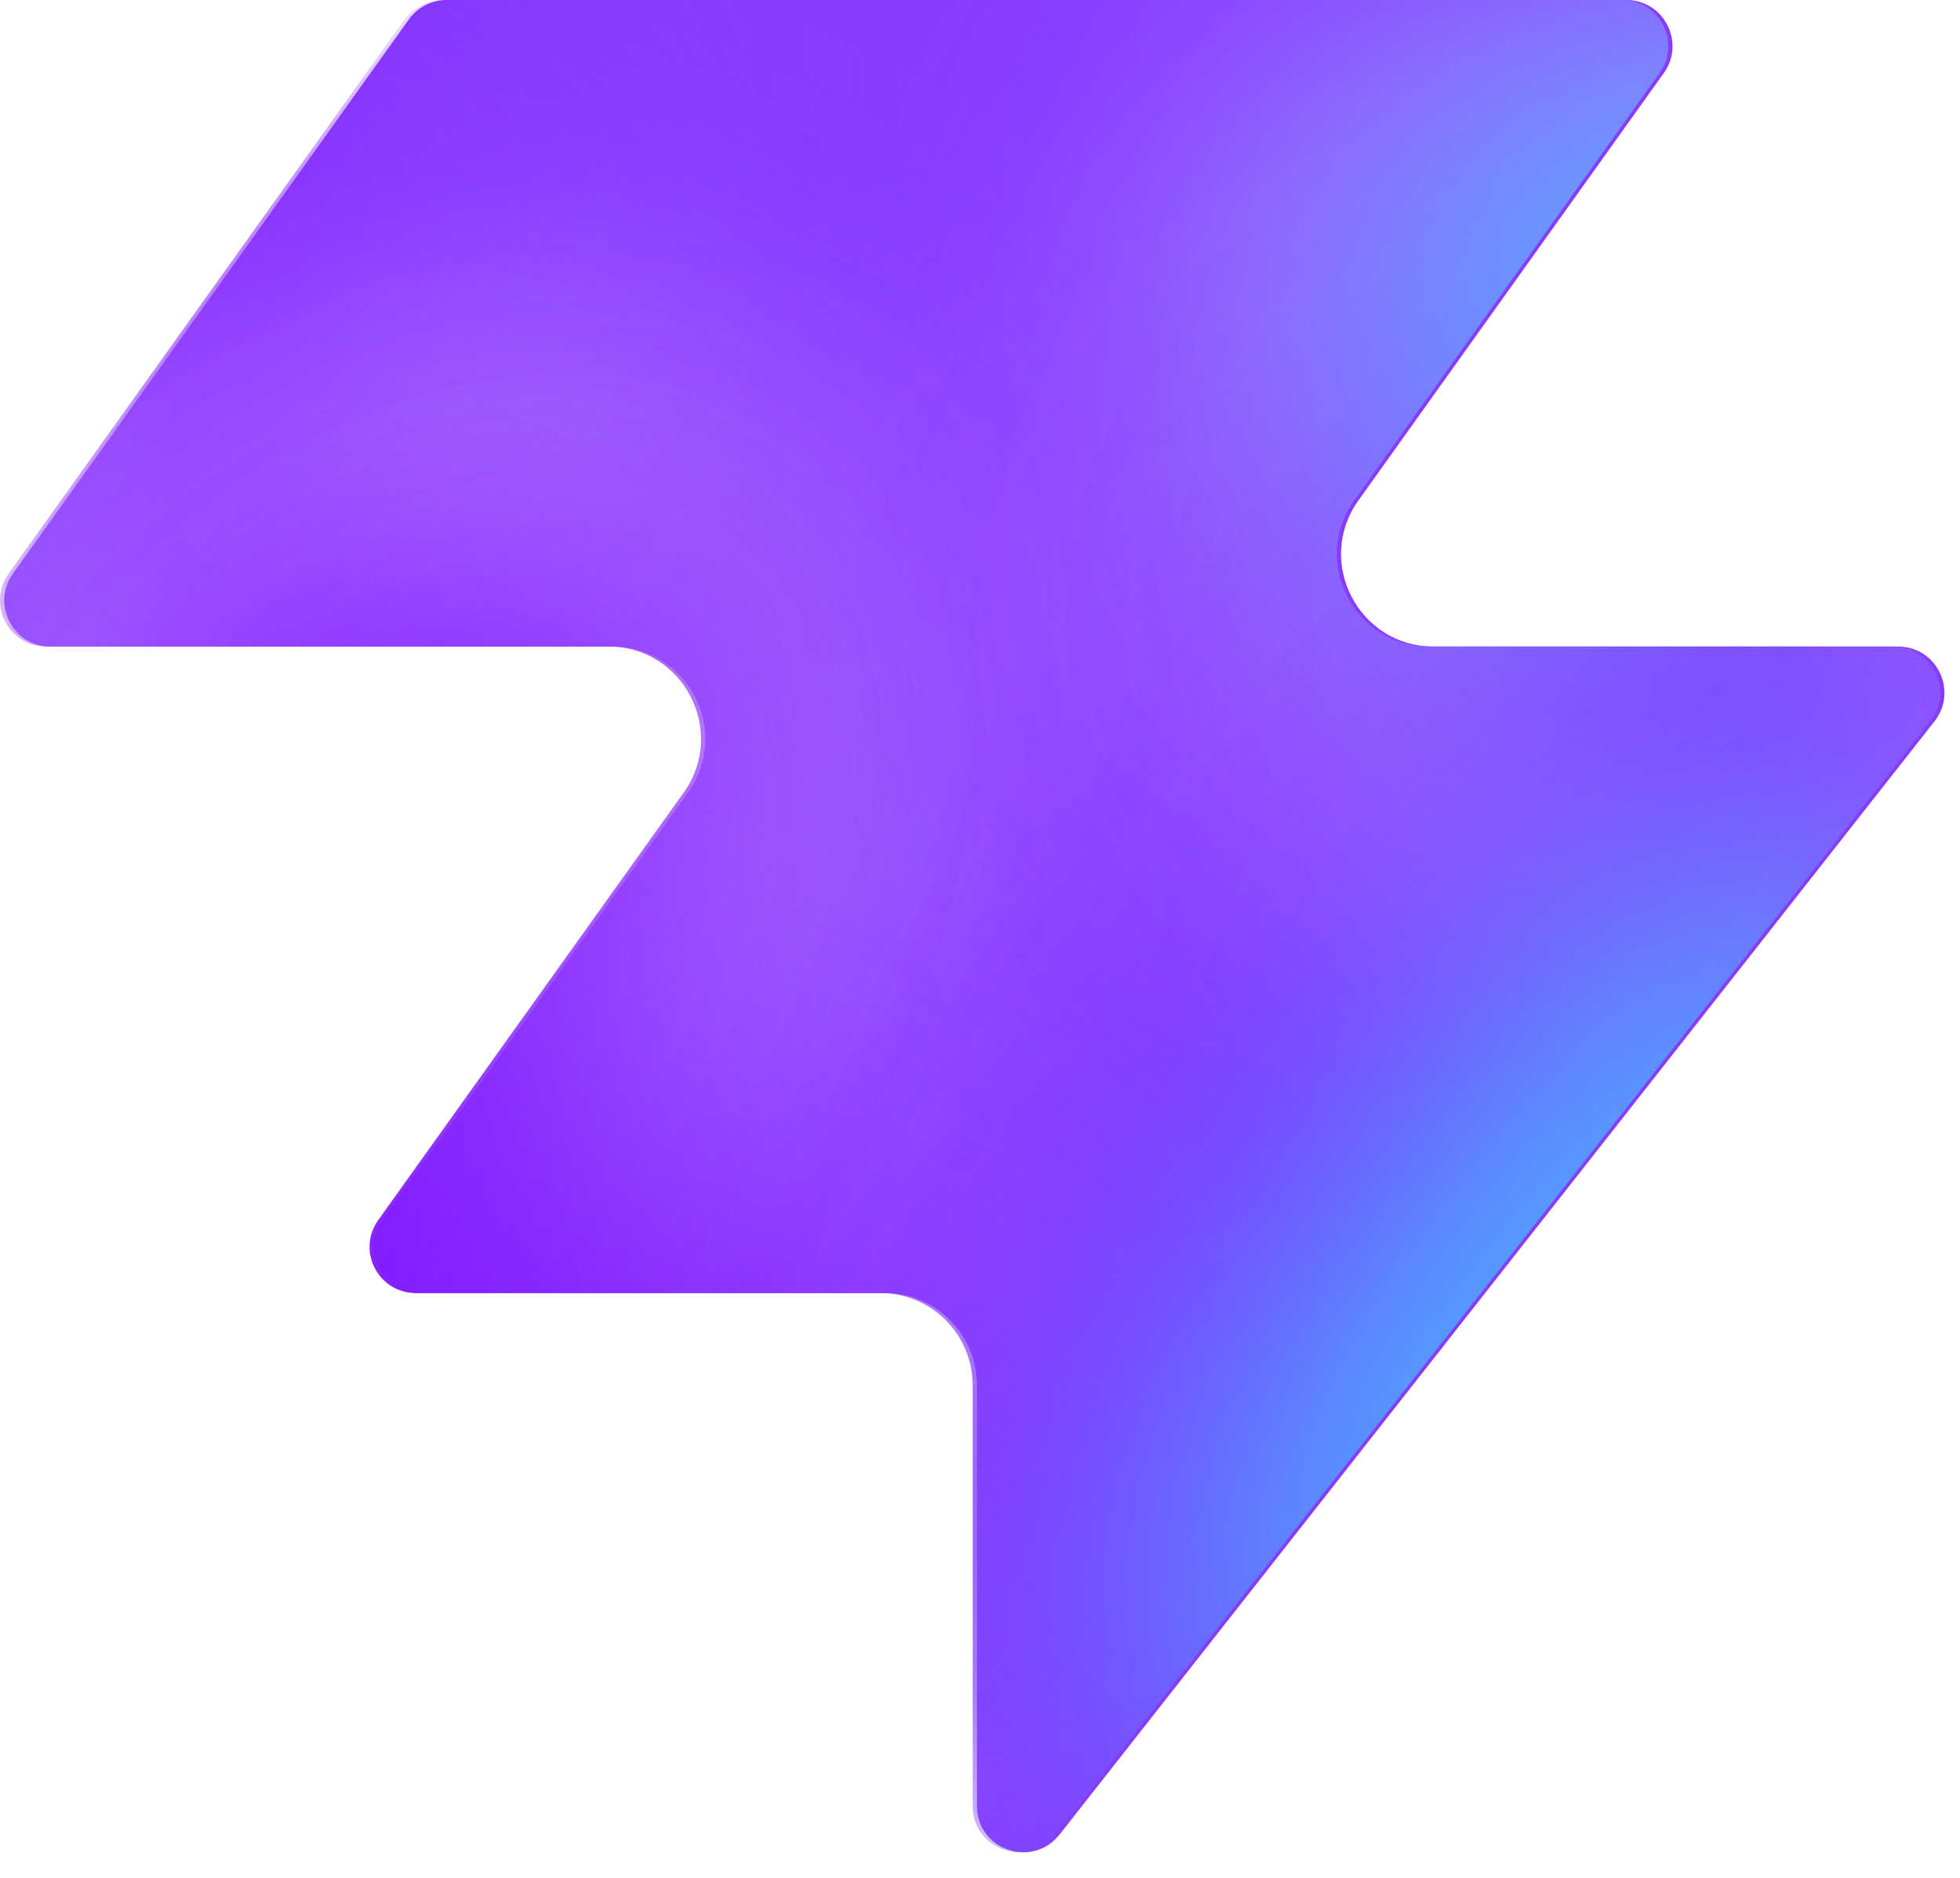
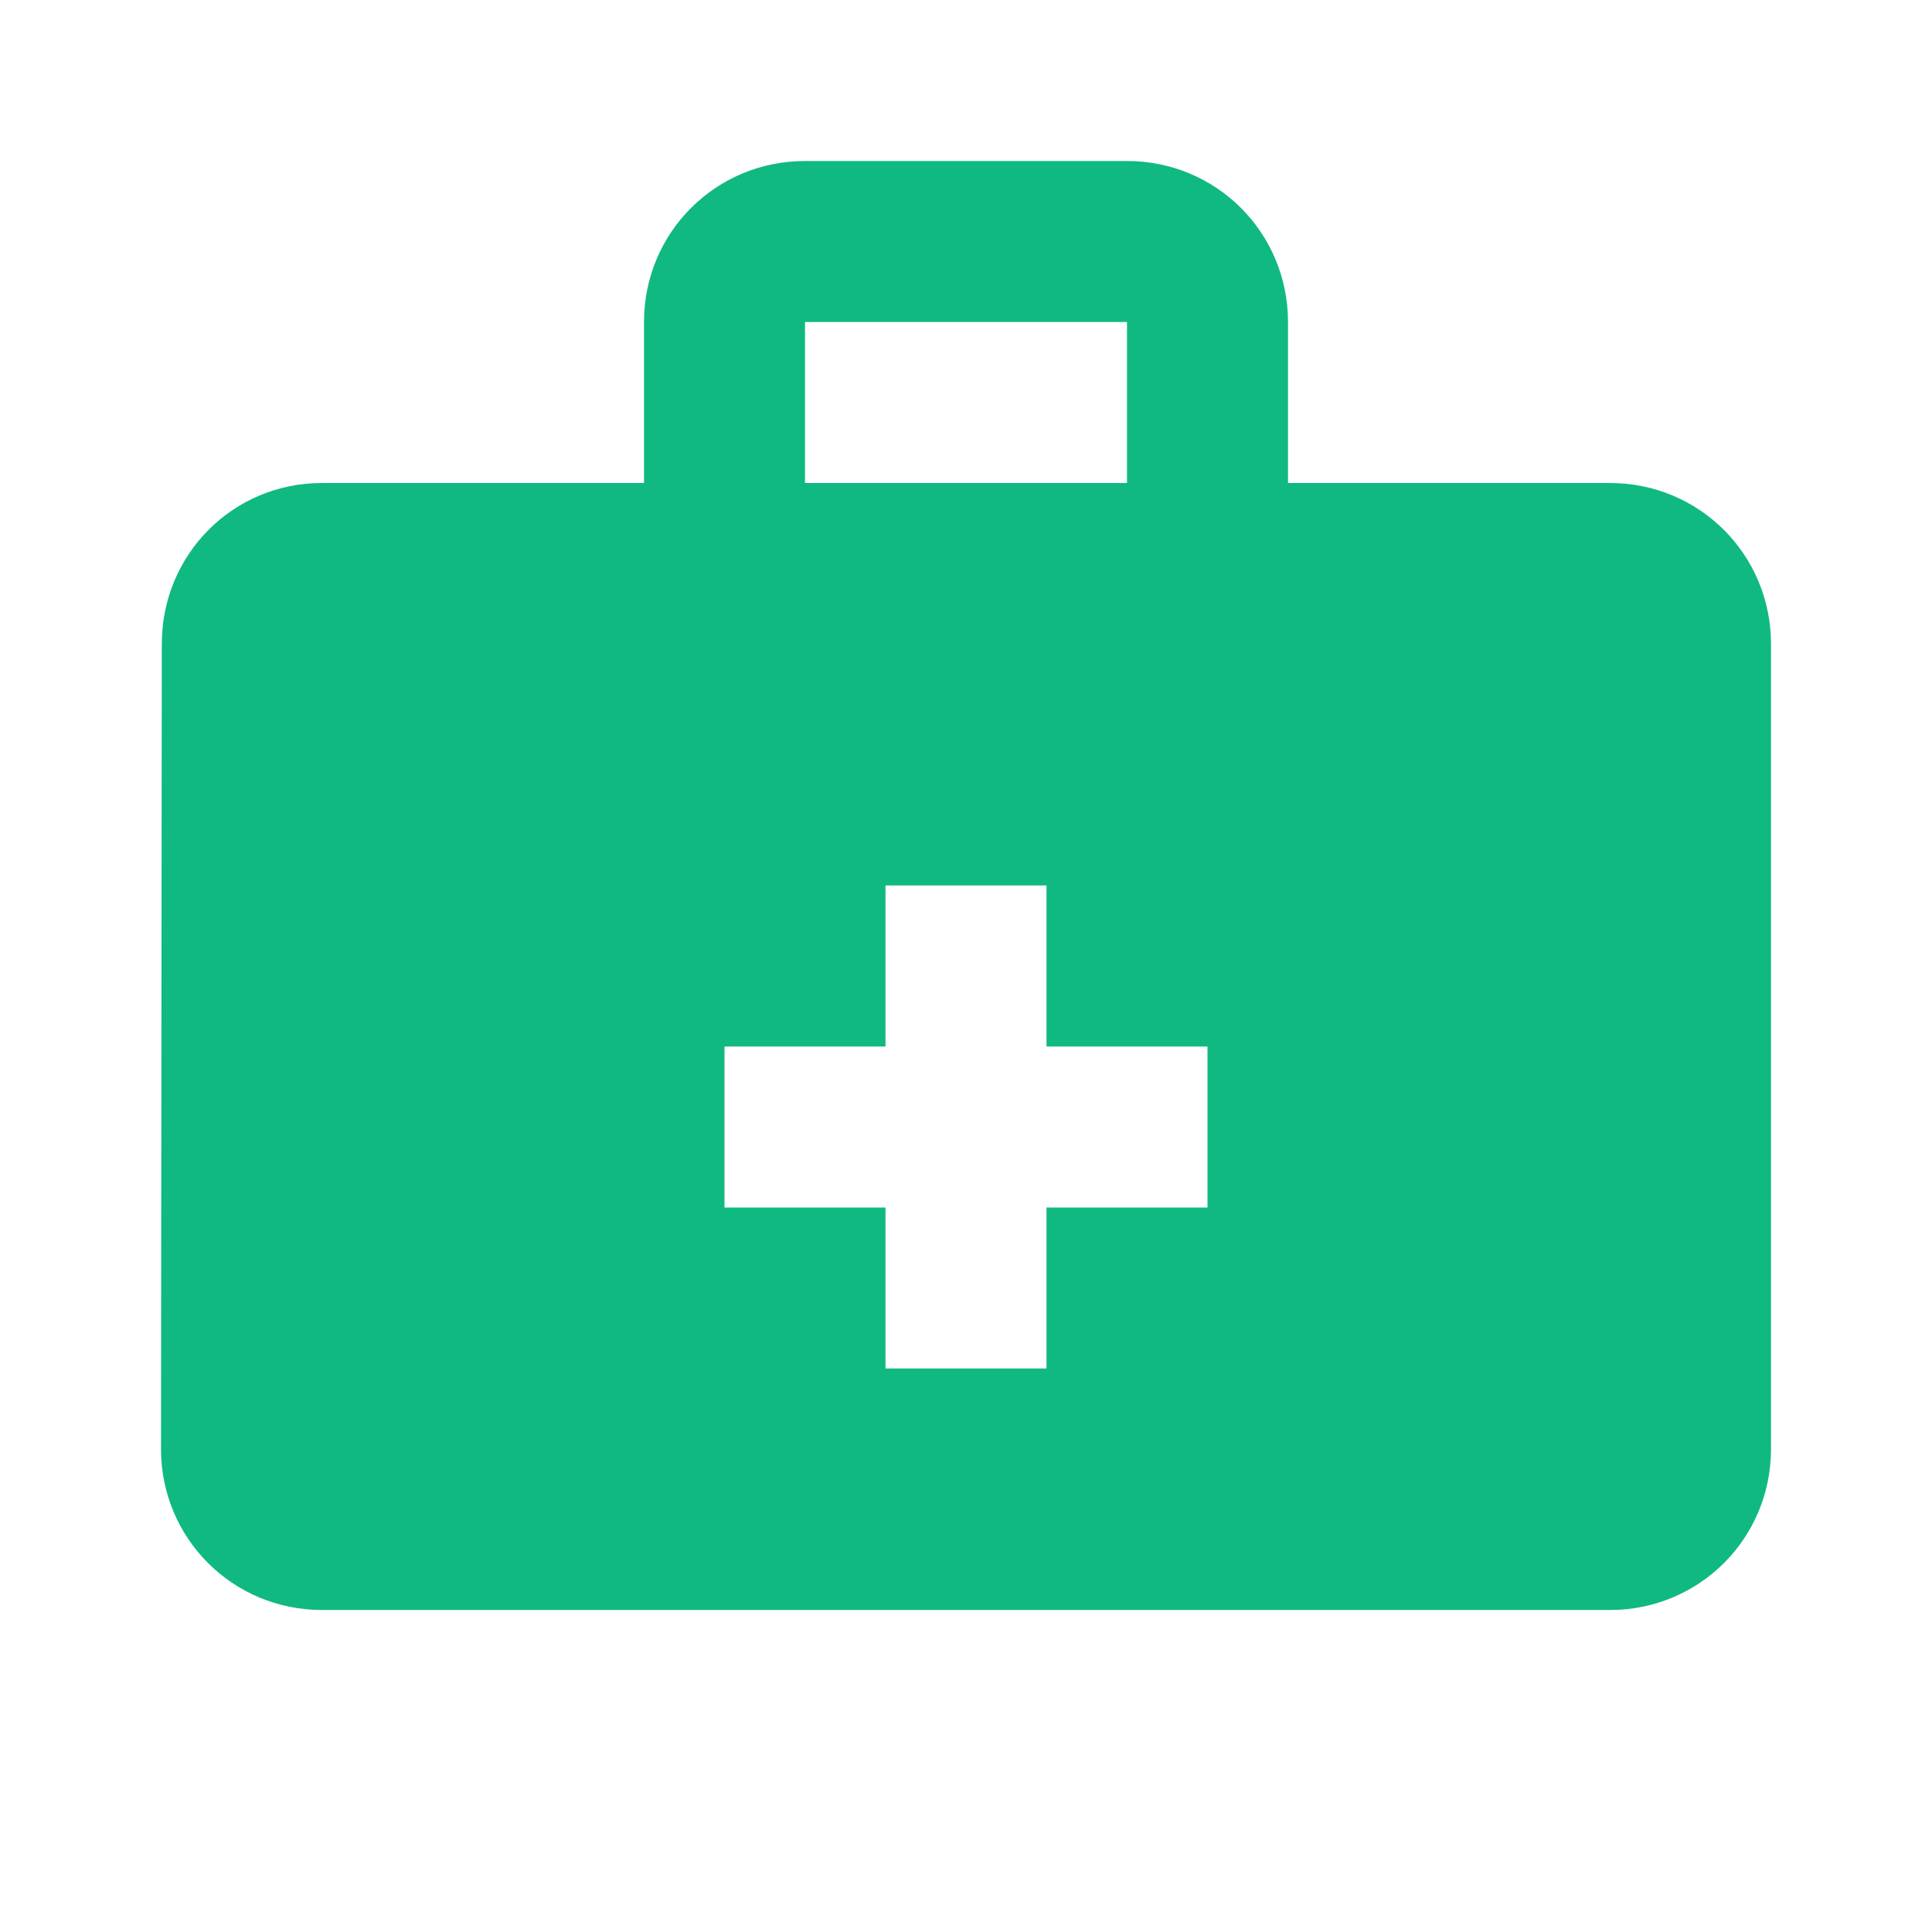
- <svg xmlns="http://www.w3.org/2000/svg" width="48" height="46" fill="none" viewBox="0 0 48 46">
-   <path fill="#863bff" d="M25.946 44.938c-.664.845-2.021.375-2.021-.698V33.937a2.26 2.26 0 0 0-2.262-2.262H10.287c-.92 0-1.456-1.04-.92-1.788l7.48-10.471c1.07-1.497 0-3.578-1.842-3.578H1.237c-.92 0-1.456-1.04-.92-1.788L10.013.474c.214-.297.556-.474.92-.474h28.894c.92 0 1.456 1.04.92 1.788l-7.48 10.471c-1.07 1.498 0 3.579 1.842 3.579h11.377c.943 0 1.473 1.088.89 1.83L25.947 44.94z" style="fill:#863bff;fill:color(display-p3 .525 .23 1);fill-opacity:1" />
-   <mask id="a" width="48" height="46" x="0" y="0" maskUnits="userSpaceOnUse" style="mask-type:alpha">
-     <path fill="#000" d="M25.842 44.938c-.664.844-2.021.375-2.021-.698V33.937a2.26 2.26 0 0 0-2.262-2.262H10.183c-.92 0-1.456-1.04-.92-1.788l7.48-10.471c1.07-1.498 0-3.579-1.842-3.579H1.133c-.92 0-1.456-1.04-.92-1.787L9.91.473c.214-.297.556-.474.92-.474h28.894c.92 0 1.456 1.04.92 1.788l-7.48 10.471c-1.07 1.498 0 3.578 1.842 3.578h11.377c.943 0 1.473 1.088.89 1.832L25.843 44.94z" style="fill:#000;fill-opacity:1" />
-   </mask>
-   <g mask="url(#a)">
-     <g filter="url(#b)">
-       <ellipse cx="5.508" cy="14.704" fill="#ede6ff" rx="5.508" ry="14.704" style="fill:#ede6ff;fill:color(display-p3 .927 .903 1);fill-opacity:1" transform="matrix(.00324 1 1 -.00324 -4.47 31.516)" />
-     </g>
-     <g filter="url(#c)">
-       <ellipse cx="10.399" cy="29.851" fill="#ede6ff" rx="10.399" ry="29.851" style="fill:#ede6ff;fill:color(display-p3 .927 .903 1);fill-opacity:1" transform="matrix(.00324 1 1 -.00324 -39.328 7.883)" />
-     </g>
-     <g filter="url(#d)">
-       <ellipse cx="5.508" cy="30.487" fill="#7e14ff" rx="5.508" ry="30.487" style="fill:#7e14ff;fill:color(display-p3 .492 .077 1);fill-opacity:1" transform="rotate(89.814 -25.913 -14.639)scale(1 -1)" />
-     </g>
-     <g filter="url(#e)">
-       <ellipse cx="5.508" cy="30.599" fill="#7e14ff" rx="5.508" ry="30.599" style="fill:#7e14ff;fill:color(display-p3 .492 .077 1);fill-opacity:1" transform="rotate(89.814 -32.644 -3.334)scale(1 -1)" />
-     </g>
-     <g filter="url(#f)">
-       <ellipse cx="5.508" cy="30.599" fill="#7e14ff" rx="5.508" ry="30.599" style="fill:#7e14ff;fill:color(display-p3 .492 .077 1);fill-opacity:1" transform="matrix(.00324 1 1 -.00324 -34.34 30.47)" />
-     </g>
-     <g filter="url(#g)">
-       <ellipse cx="14.072" cy="22.078" fill="#ede6ff" rx="14.072" ry="22.078" style="fill:#ede6ff;fill:color(display-p3 .927 .903 1);fill-opacity:1" transform="rotate(93.35 24.506 48.493)scale(-1 1)" />
-     </g>
-     <g filter="url(#h)">
-       <ellipse cx="3.47" cy="21.501" fill="#7e14ff" rx="3.47" ry="21.501" style="fill:#7e14ff;fill:color(display-p3 .492 .077 1);fill-opacity:1" transform="rotate(89.009 28.708 47.59)scale(-1 1)" />
-     </g>
-     <g filter="url(#i)">
-       <ellipse cx="3.47" cy="21.501" fill="#7e14ff" rx="3.47" ry="21.501" style="fill:#7e14ff;fill:color(display-p3 .492 .077 1);fill-opacity:1" transform="rotate(89.009 28.708 47.59)scale(-1 1)" />
-     </g>
-     <g filter="url(#j)">
-       <ellipse cx=".387" cy="8.972" fill="#7e14ff" rx="4.407" ry="29.108" style="fill:#7e14ff;fill:color(display-p3 .492 .077 1);fill-opacity:1" transform="rotate(39.51 .387 8.972)" />
-     </g>
-     <g filter="url(#k)">
-       <ellipse cx="47.523" cy="-6.092" fill="#7e14ff" rx="4.407" ry="29.108" style="fill:#7e14ff;fill:color(display-p3 .492 .077 1);fill-opacity:1" transform="rotate(37.892 47.523 -6.092)" />
-     </g>
-     <g filter="url(#l)">
-       <ellipse cx="41.412" cy="6.333" fill="#47bfff" rx="5.971" ry="9.665" style="fill:#47bfff;fill:color(display-p3 .28 .748 1);fill-opacity:1" transform="rotate(37.892 41.412 6.333)" />
-     </g>
-     <g filter="url(#m)">
-       <ellipse cx="-1.879" cy="38.332" fill="#7e14ff" rx="4.407" ry="29.108" style="fill:#7e14ff;fill:color(display-p3 .492 .077 1);fill-opacity:1" transform="rotate(37.892 -1.88 38.332)" />
-     </g>
-     <g filter="url(#n)">
-       <ellipse cx="-1.879" cy="38.332" fill="#7e14ff" rx="4.407" ry="29.108" style="fill:#7e14ff;fill:color(display-p3 .492 .077 1);fill-opacity:1" transform="rotate(37.892 -1.88 38.332)" />
-     </g>
-     <g filter="url(#o)">
-       <ellipse cx="35.651" cy="29.907" fill="#7e14ff" rx="4.407" ry="29.108" style="fill:#7e14ff;fill:color(display-p3 .492 .077 1);fill-opacity:1" transform="rotate(37.892 35.651 29.907)" />
-     </g>
-     <g filter="url(#p)">
-       <ellipse cx="38.418" cy="32.4" fill="#47bfff" rx="5.971" ry="15.297" style="fill:#47bfff;fill:color(display-p3 .28 .748 1);fill-opacity:1" transform="rotate(37.892 38.418 32.4)" />
-     </g>
-   </g>
-   <defs>
-     <filter id="b" width="60.045" height="41.654" x="-19.77" y="16.149" color-interpolation-filters="sRGB" filterUnits="userSpaceOnUse">
-       <feFlood flood-opacity="0" result="BackgroundImageFix" />
-       <feBlend in="SourceGraphic" in2="BackgroundImageFix" result="shape" />
-       <feGaussianBlur result="effect1_foregroundBlur_2002_17158" stdDeviation="7.659" />
-     </filter>
-     <filter id="c" width="90.34" height="51.437" x="-54.613" y="-7.533" color-interpolation-filters="sRGB" filterUnits="userSpaceOnUse">
-       <feFlood flood-opacity="0" result="BackgroundImageFix" />
-       <feBlend in="SourceGraphic" in2="BackgroundImageFix" result="shape" />
-       <feGaussianBlur result="effect1_foregroundBlur_2002_17158" stdDeviation="7.659" />
-     </filter>
-     <filter id="d" width="79.355" height="29.4" x="-49.64" y="2.03" color-interpolation-filters="sRGB" filterUnits="userSpaceOnUse">
-       <feFlood flood-opacity="0" result="BackgroundImageFix" />
-       <feBlend in="SourceGraphic" in2="BackgroundImageFix" result="shape" />
-       <feGaussianBlur result="effect1_foregroundBlur_2002_17158" stdDeviation="4.596" />
-     </filter>
-     <filter id="e" width="79.579" height="29.4" x="-45.045" y="20.029" color-interpolation-filters="sRGB" filterUnits="userSpaceOnUse">
-       <feFlood flood-opacity="0" result="BackgroundImageFix" />
-       <feBlend in="SourceGraphic" in2="BackgroundImageFix" result="shape" />
-       <feGaussianBlur result="effect1_foregroundBlur_2002_17158" stdDeviation="4.596" />
-     </filter>
-     <filter id="f" width="79.579" height="29.4" x="-43.513" y="21.178" color-interpolation-filters="sRGB" filterUnits="userSpaceOnUse">
-       <feFlood flood-opacity="0" result="BackgroundImageFix" />
-       <feBlend in="SourceGraphic" in2="BackgroundImageFix" result="shape" />
-       <feGaussianBlur result="effect1_foregroundBlur_2002_17158" stdDeviation="4.596" />
-     </filter>
-     <filter id="g" width="74.749" height="58.852" x="15.756" y="-17.901" color-interpolation-filters="sRGB" filterUnits="userSpaceOnUse">
-       <feFlood flood-opacity="0" result="BackgroundImageFix" />
-       <feBlend in="SourceGraphic" in2="BackgroundImageFix" result="shape" />
-       <feGaussianBlur result="effect1_foregroundBlur_2002_17158" stdDeviation="7.659" />
-     </filter>
-     <filter id="h" width="61.377" height="25.362" x="23.548" y="2.284" color-interpolation-filters="sRGB" filterUnits="userSpaceOnUse">
-       <feFlood flood-opacity="0" result="BackgroundImageFix" />
-       <feBlend in="SourceGraphic" in2="BackgroundImageFix" result="shape" />
-       <feGaussianBlur result="effect1_foregroundBlur_2002_17158" stdDeviation="4.596" />
-     </filter>
-     <filter id="i" width="61.377" height="25.362" x="23.548" y="2.284" color-interpolation-filters="sRGB" filterUnits="userSpaceOnUse">
-       <feFlood flood-opacity="0" result="BackgroundImageFix" />
-       <feBlend in="SourceGraphic" in2="BackgroundImageFix" result="shape" />
-       <feGaussianBlur result="effect1_foregroundBlur_2002_17158" stdDeviation="4.596" />
-     </filter>
-     <filter id="j" width="56.045" height="63.649" x="-27.636" y="-22.853" color-interpolation-filters="sRGB" filterUnits="userSpaceOnUse">
-       <feFlood flood-opacity="0" result="BackgroundImageFix" />
-       <feBlend in="SourceGraphic" in2="BackgroundImageFix" result="shape" />
-       <feGaussianBlur result="effect1_foregroundBlur_2002_17158" stdDeviation="4.596" />
-     </filter>
-     <filter id="k" width="54.814" height="64.646" x="20.116" y="-38.415" color-interpolation-filters="sRGB" filterUnits="userSpaceOnUse">
-       <feFlood flood-opacity="0" result="BackgroundImageFix" />
-       <feBlend in="SourceGraphic" in2="BackgroundImageFix" result="shape" />
-       <feGaussianBlur result="effect1_foregroundBlur_2002_17158" stdDeviation="4.596" />
-     </filter>
-     <filter id="l" width="33.541" height="35.313" x="24.641" y="-11.323" color-interpolation-filters="sRGB" filterUnits="userSpaceOnUse">
-       <feFlood flood-opacity="0" result="BackgroundImageFix" />
-       <feBlend in="SourceGraphic" in2="BackgroundImageFix" result="shape" />
-       <feGaussianBlur result="effect1_foregroundBlur_2002_17158" stdDeviation="4.596" />
-     </filter>
-     <filter id="m" width="54.814" height="64.646" x="-29.286" y="6.009" color-interpolation-filters="sRGB" filterUnits="userSpaceOnUse">
-       <feFlood flood-opacity="0" result="BackgroundImageFix" />
-       <feBlend in="SourceGraphic" in2="BackgroundImageFix" result="shape" />
-       <feGaussianBlur result="effect1_foregroundBlur_2002_17158" stdDeviation="4.596" />
-     </filter>
-     <filter id="n" width="54.814" height="64.646" x="-29.286" y="6.009" color-interpolation-filters="sRGB" filterUnits="userSpaceOnUse">
-       <feFlood flood-opacity="0" result="BackgroundImageFix" />
-       <feBlend in="SourceGraphic" in2="BackgroundImageFix" result="shape" />
-       <feGaussianBlur result="effect1_foregroundBlur_2002_17158" stdDeviation="4.596" />
-     </filter>
-     <filter id="o" width="54.814" height="64.646" x="8.244" y="-2.416" color-interpolation-filters="sRGB" filterUnits="userSpaceOnUse">
-       <feFlood flood-opacity="0" result="BackgroundImageFix" />
-       <feBlend in="SourceGraphic" in2="BackgroundImageFix" result="shape" />
-       <feGaussianBlur result="effect1_foregroundBlur_2002_17158" stdDeviation="4.596" />
-     </filter>
-     <filter id="p" width="39.409" height="43.623" x="18.713" y="10.588" color-interpolation-filters="sRGB" filterUnits="userSpaceOnUse">
-       <feFlood flood-opacity="0" result="BackgroundImageFix" />
-       <feBlend in="SourceGraphic" in2="BackgroundImageFix" result="shape" />
-       <feGaussianBlur result="effect1_foregroundBlur_2002_17158" stdDeviation="4.596" />
-     </filter>
-   </defs>
+ <svg xmlns="http://www.w3.org/2000/svg" viewBox="0 0 24 24" width="48" height="48">
+   <path fill="#10b981" d="M20 6h-4V4c0-1.11-.89-2-2-2h-4c-1.11 0-2 .89-2 2v2H4c-1.11 0-1.99.89-1.99 2L2 18c0 1.11.89 2 2 2h16c1.11 0 2-.89 2-2V8c0-1.11-.89-2-2-2zm-6 0h-4V4h4v2zm1 9h-2v2h-2v-2H9v-2h2v-2h2v2h2v2z" />
</svg>
